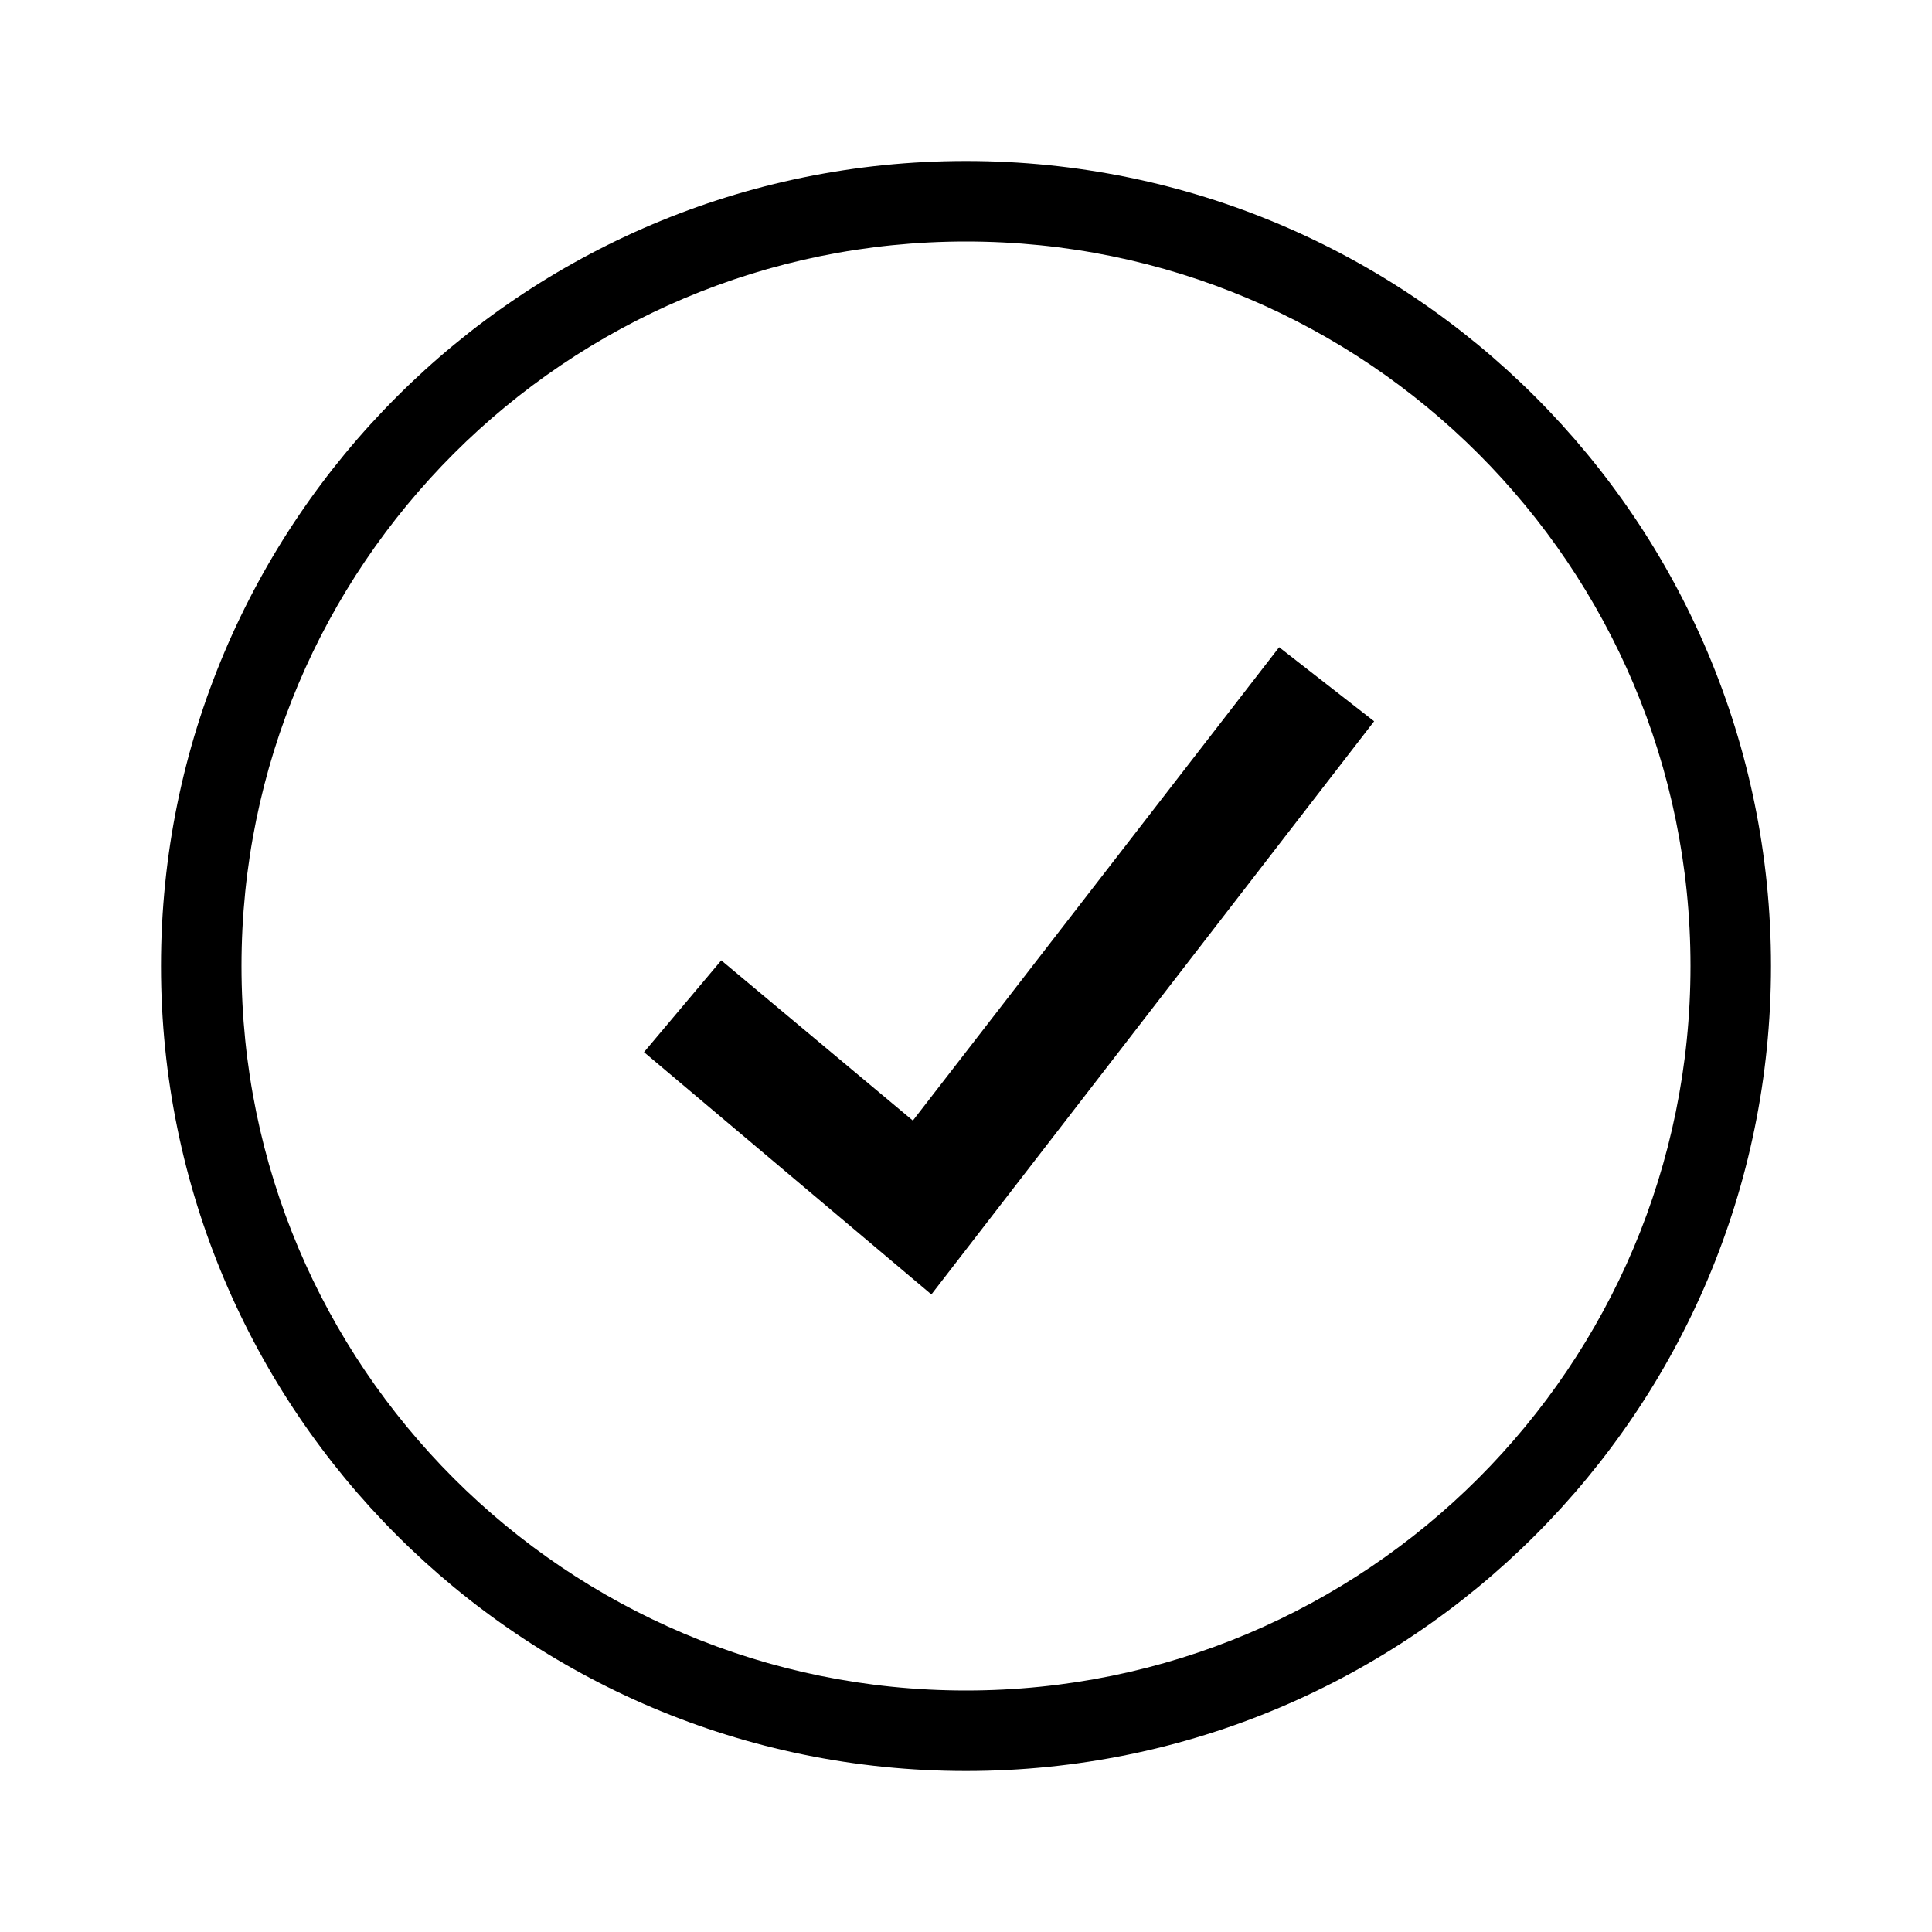
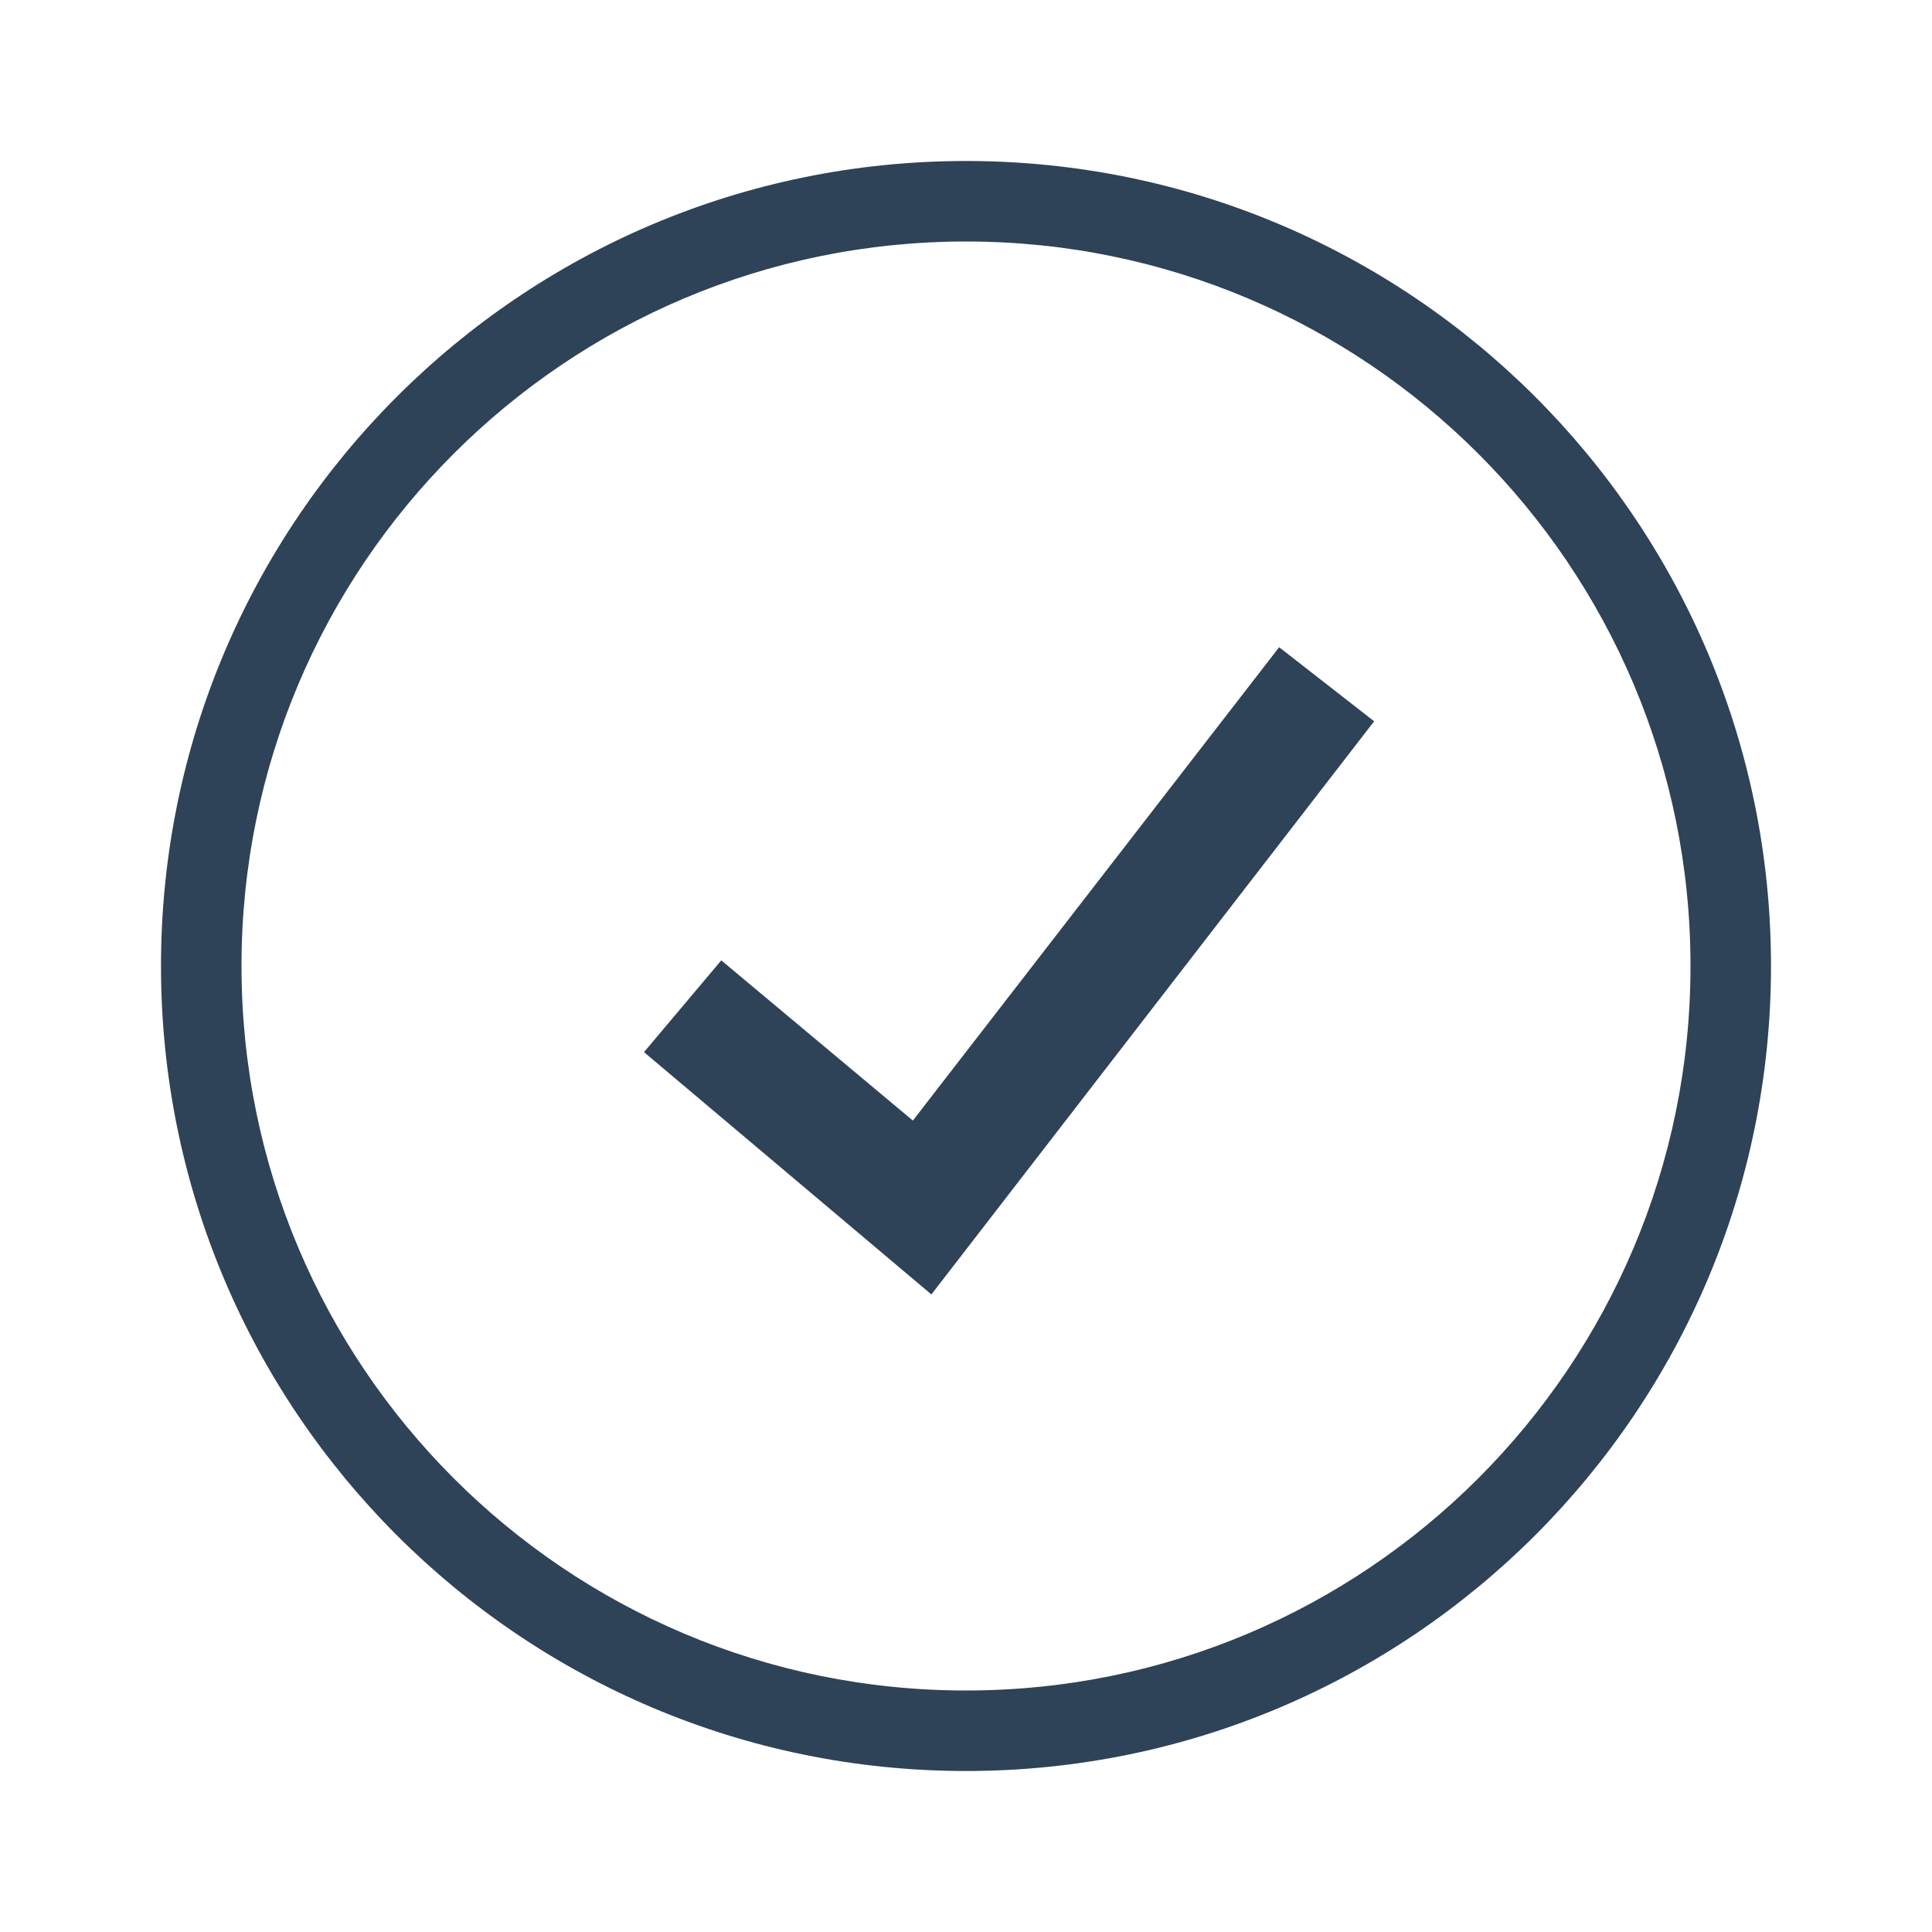
<svg xmlns="http://www.w3.org/2000/svg" width="24" height="24" viewBox="0 0 24 24">
  <g id="final">
    <g id="complete">
      <g id="outline">
-         <path d="M12,22A10,10,0,1,1,22,12,10,10,0,0,1,12,22ZM12,3a9,9,0,1,0,9,9A9,9,0,0,0,12,3Z" />
-         <polygon points="11.34 13.92 8.96 11.93 8 13.07 11.57 16.08 17.07 8.96 15.89 8.04 11.34 13.92" />
+         <path d="M12,22A10,10,0,1,1,22,12,10,10,0,0,1,12,22ZM12,3a9,9,0,1,0,9,9A9,9,0,0,0,12,3Z" fill="#2e4258" />
+         <polygon points="11.34 13.92 8.96 11.93 8 13.07 11.57 16.08 17.07 8.96 15.89 8.04 11.34 13.92" fill="#2e4258" />
      </g>
    </g>
  </g>
</svg>
